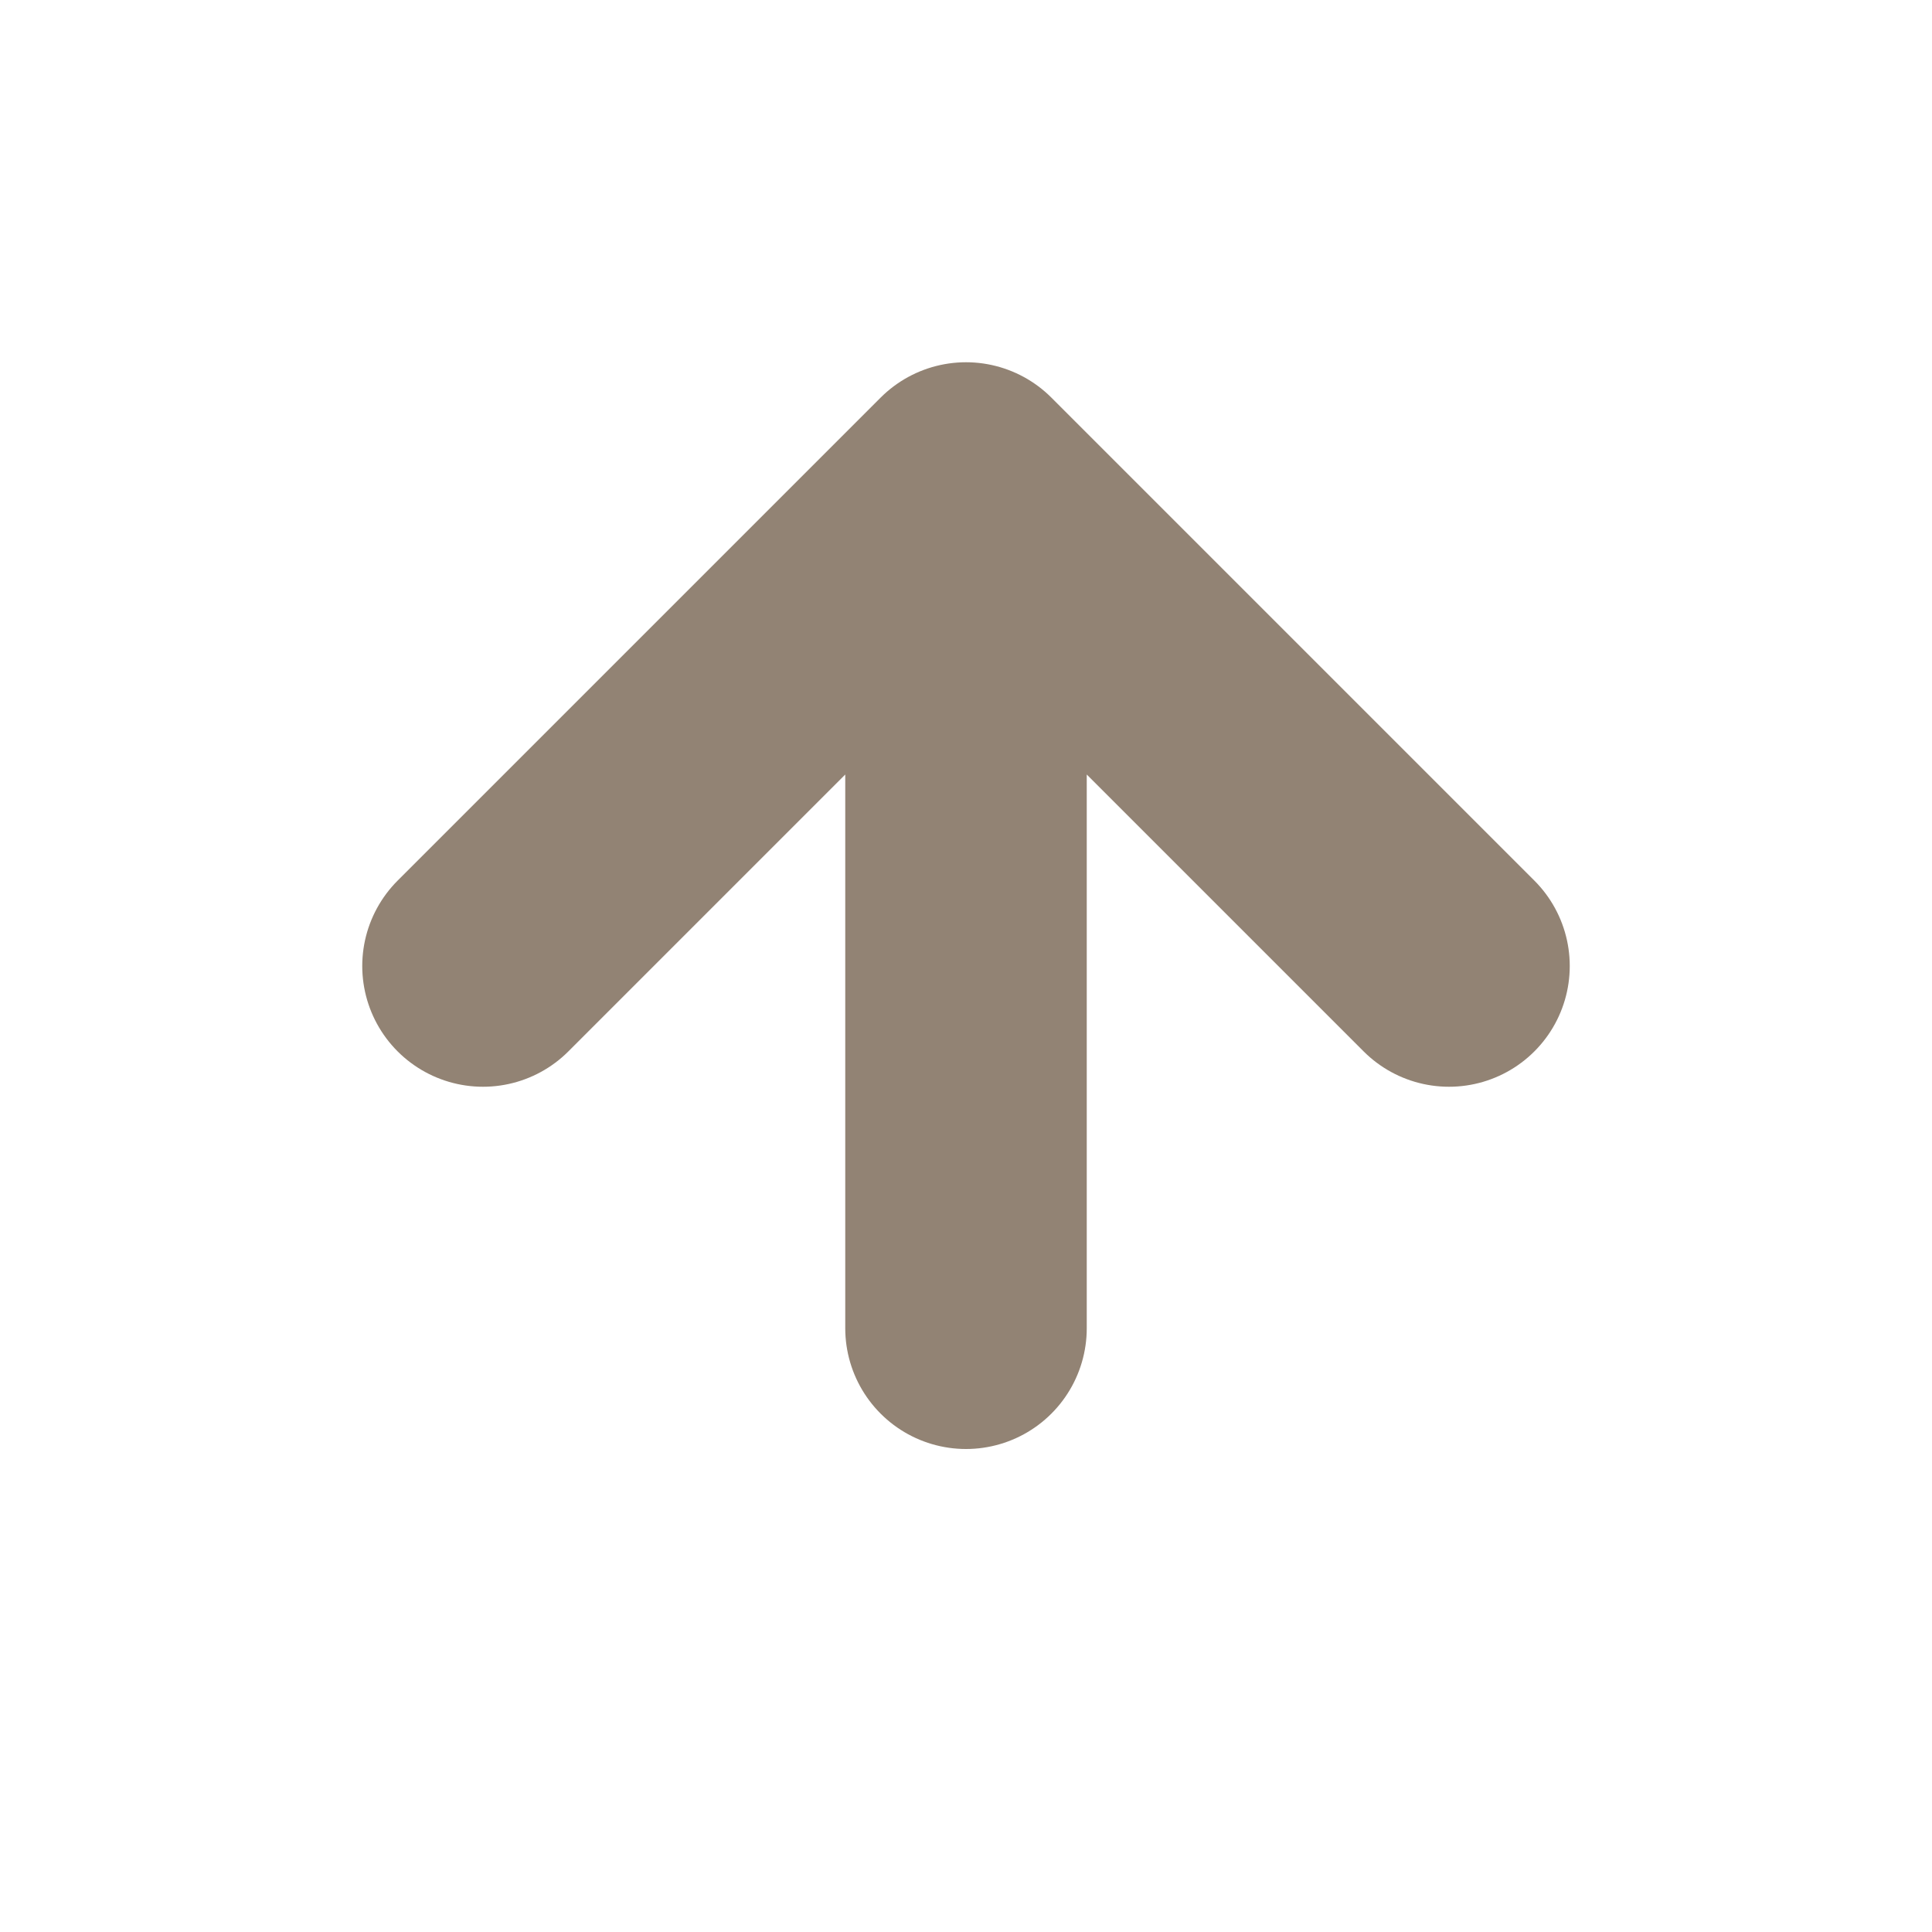
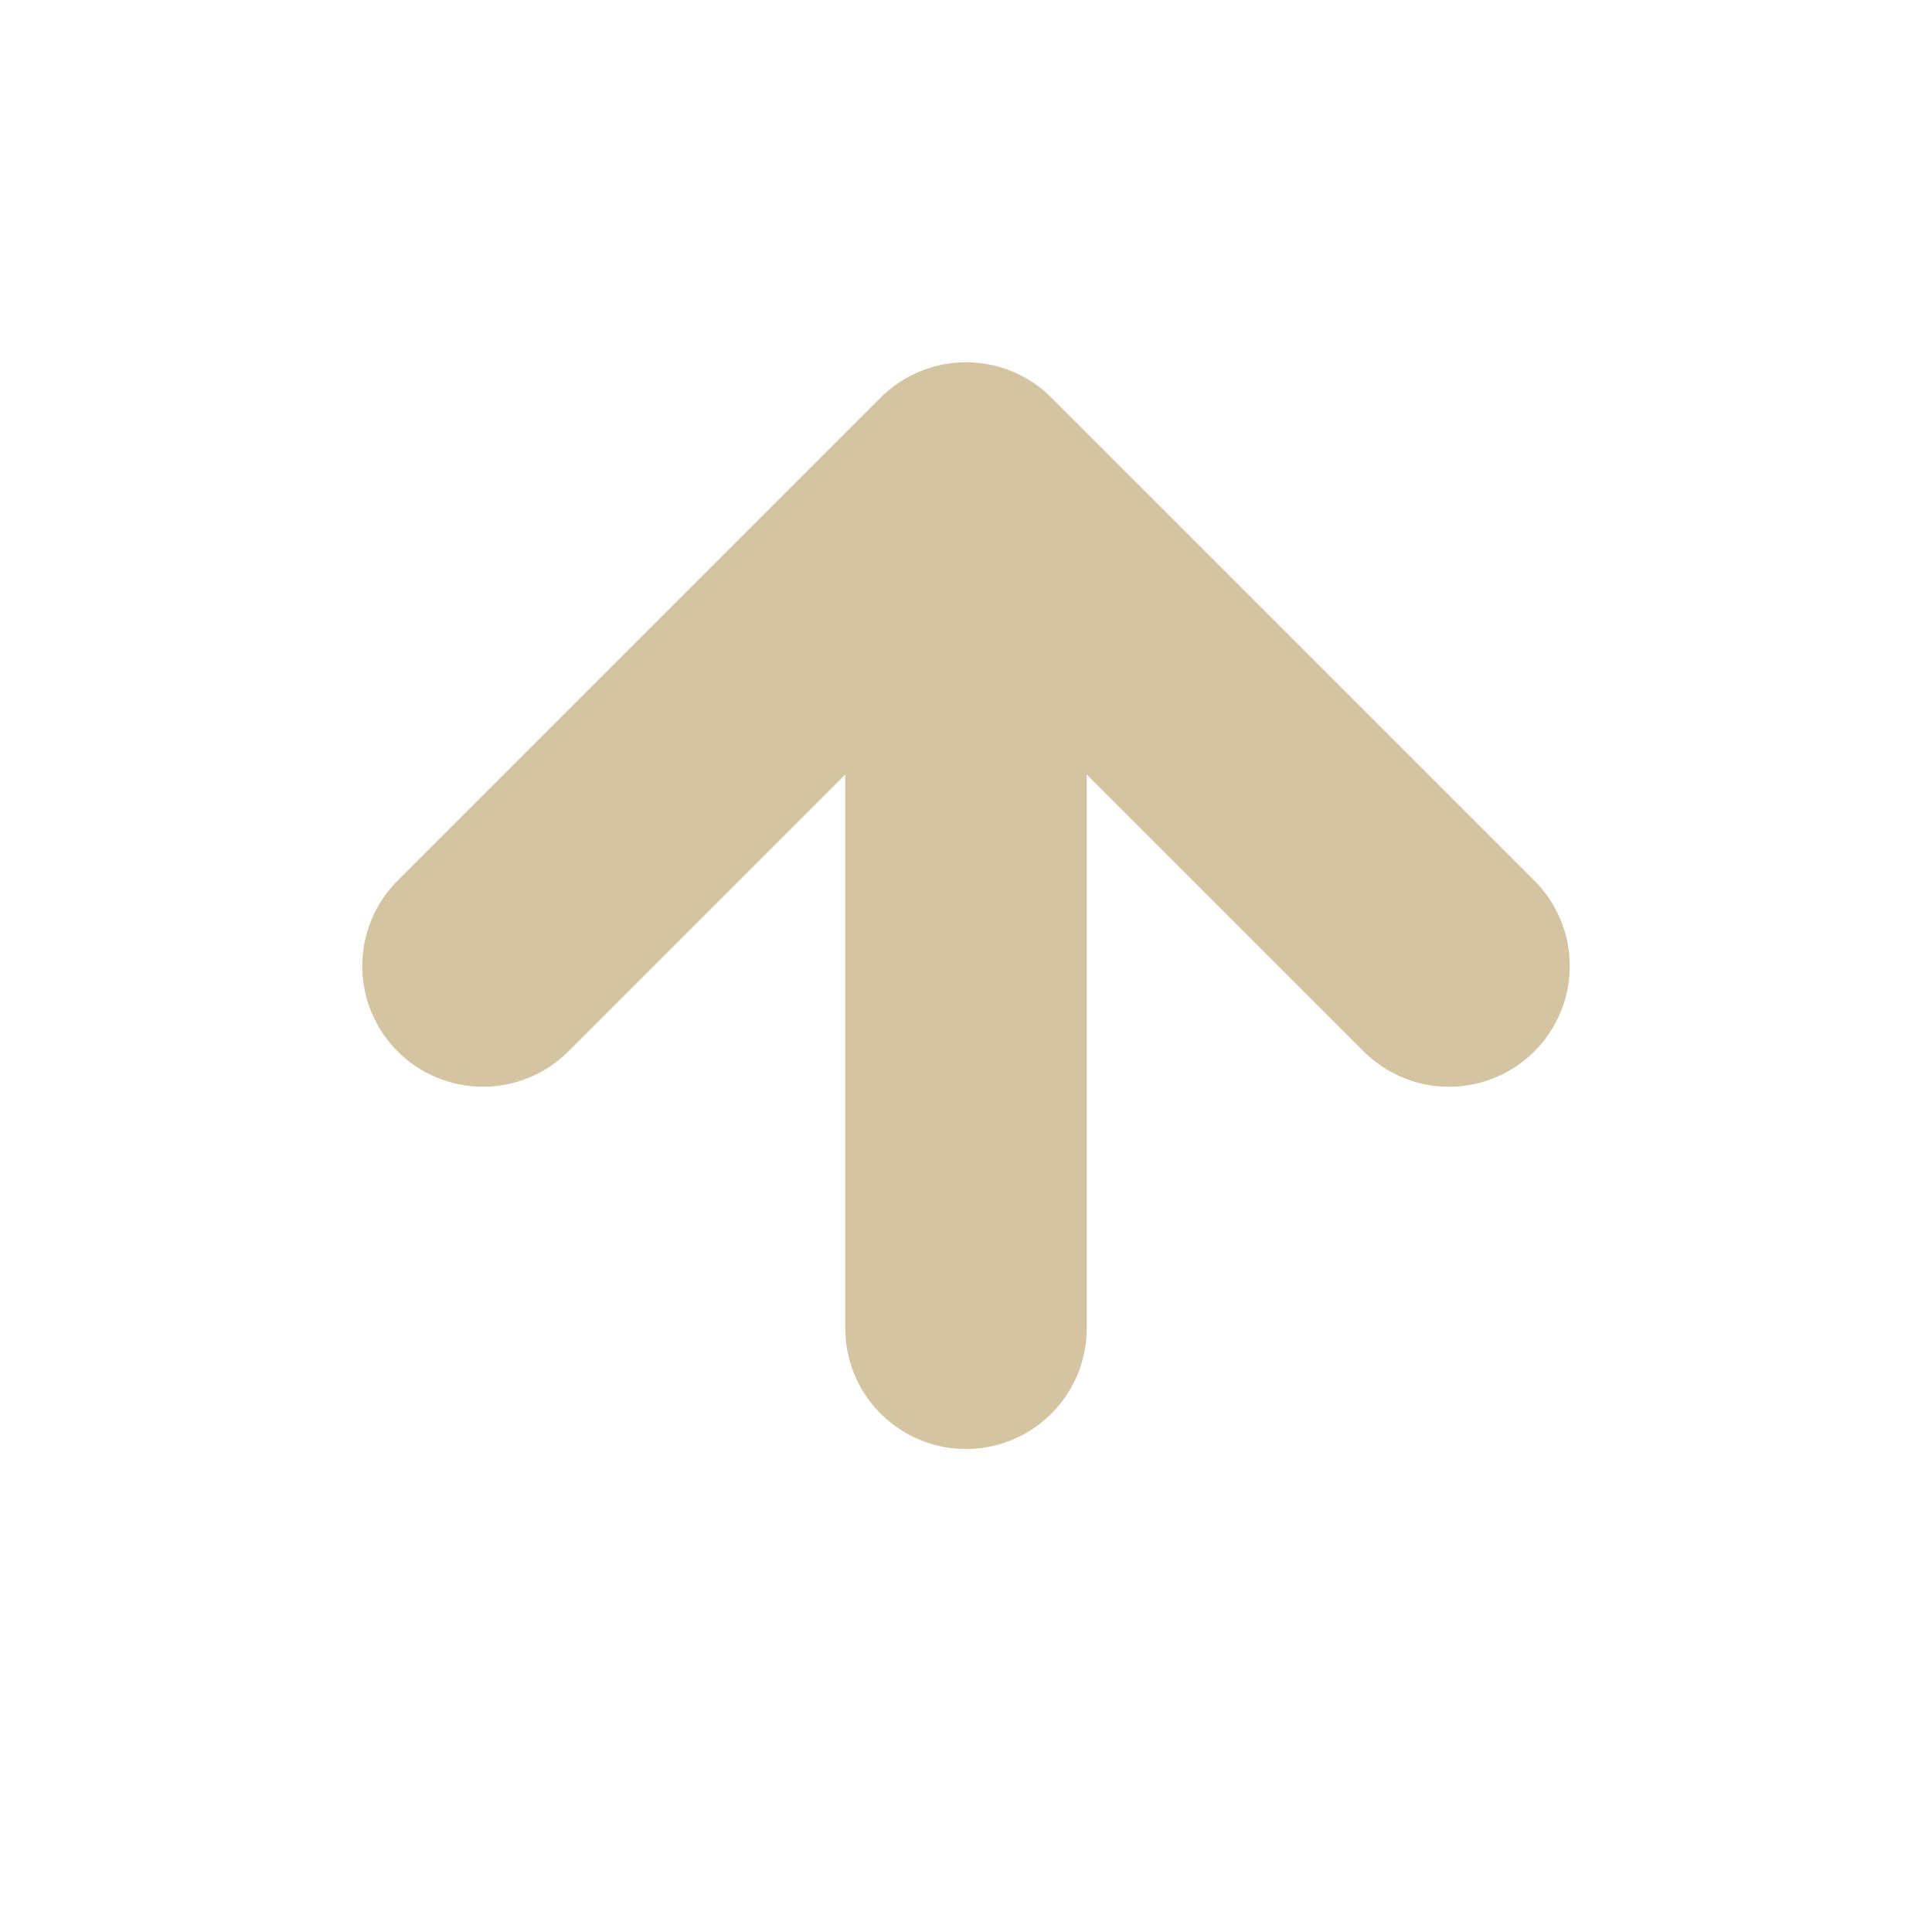
<svg xmlns="http://www.w3.org/2000/svg" width="16" height="16" version="1.1" viewBox="0 0 16 16">
-   <path d="M8 11V4m4 4L8 4 4 8" fill="none" stroke="#928374" stroke-linecap="round" stroke-linejoin="round" stroke-width="2" />
+   <path d="M8 11V4m4 4L8 4 4 8" fill="none" stroke="#d5c4a1" stroke-linecap="round" stroke-linejoin="round" stroke-width="2" />
</svg>
